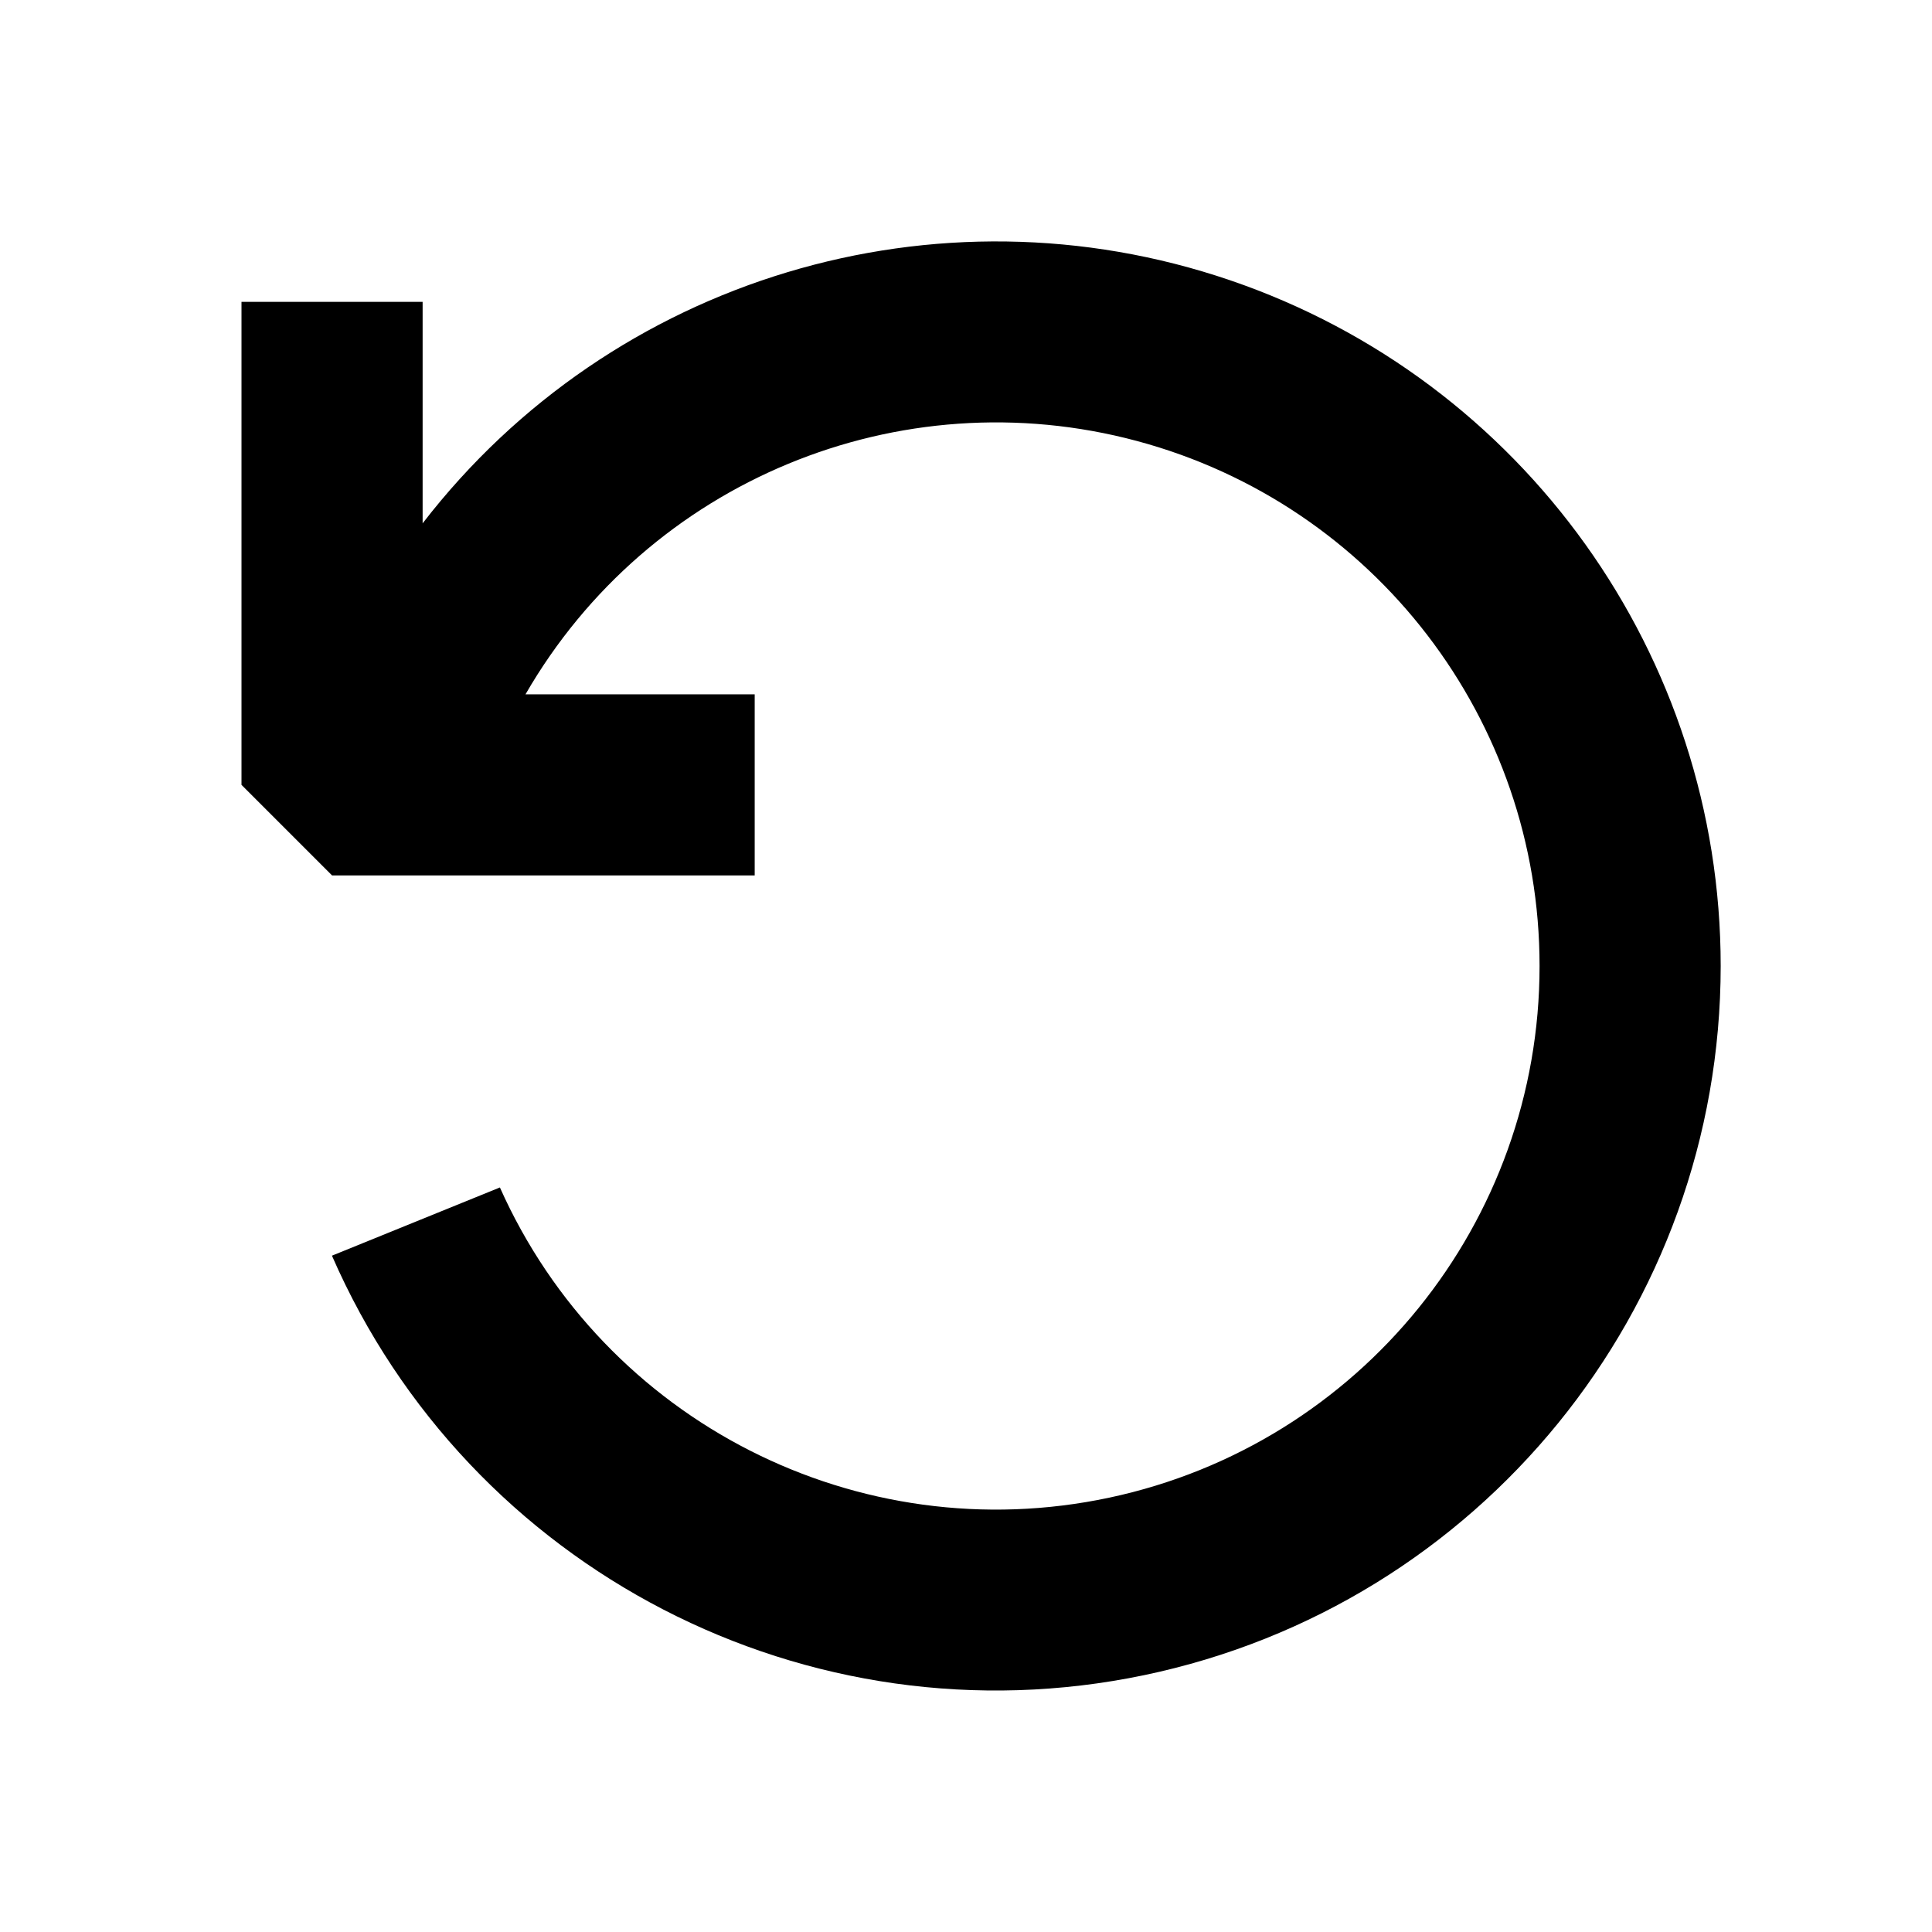
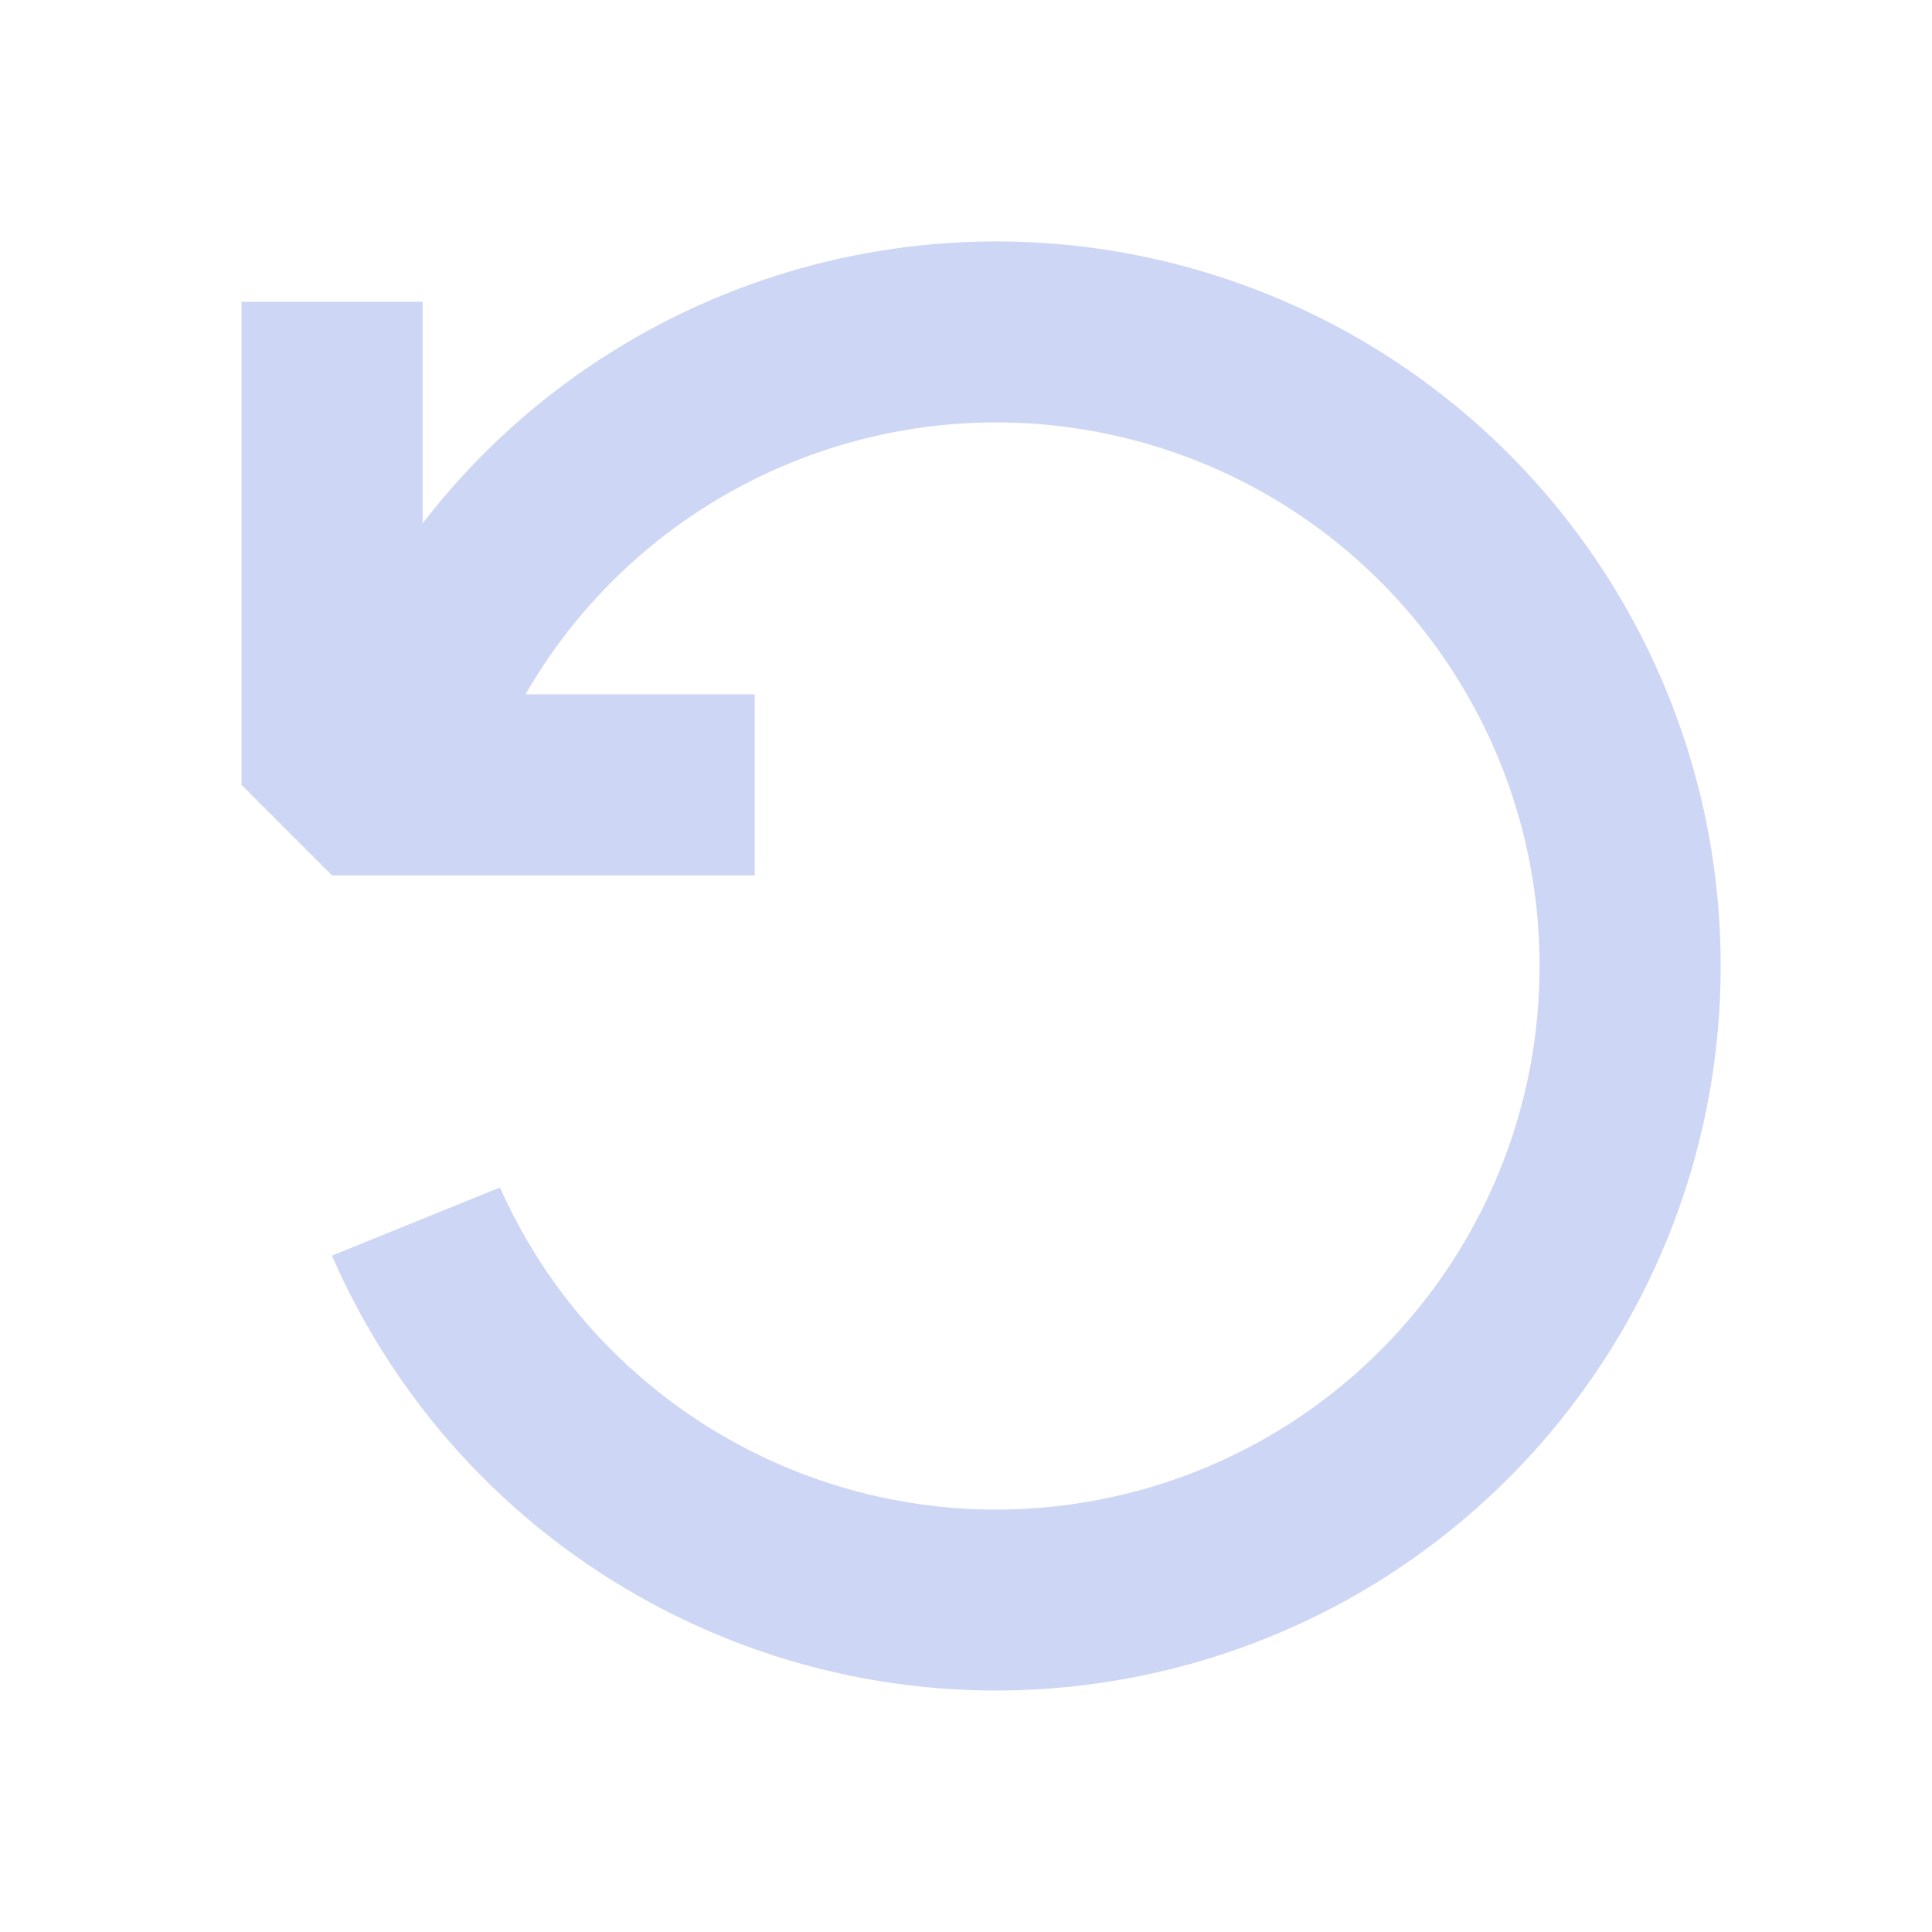
<svg xmlns="http://www.w3.org/2000/svg" width="1em" height="1em" viewBox="0 0 16 16">
-   <path fill="currentColor" fill-rule="evenodd" d="M12.75 8a4.5 4.5 0 0 1-8.61 1.834l-1.391.565A6.001 6.001 0 0 0 14.25 8A6 6 0 0 0 3.5 4.334V2.5H2v4l.75.75h3.5v-1.5H4.352A4.5 4.5 0 0 1 12.75 8" clip-rule="evenodd" />
+   <path fill="#cdd6f4" fill-rule="evenodd" d="M12.75 8a4.5 4.5 0 0 1-8.61 1.834l-1.391.565A6.001 6.001 0 0 0 14.25 8A6 6 0 0 0 3.5 4.334V2.5H2v4l.75.75h3.5v-1.5H4.352A4.5 4.5 0 0 1 12.75 8" clip-rule="evenodd" />
</svg>
